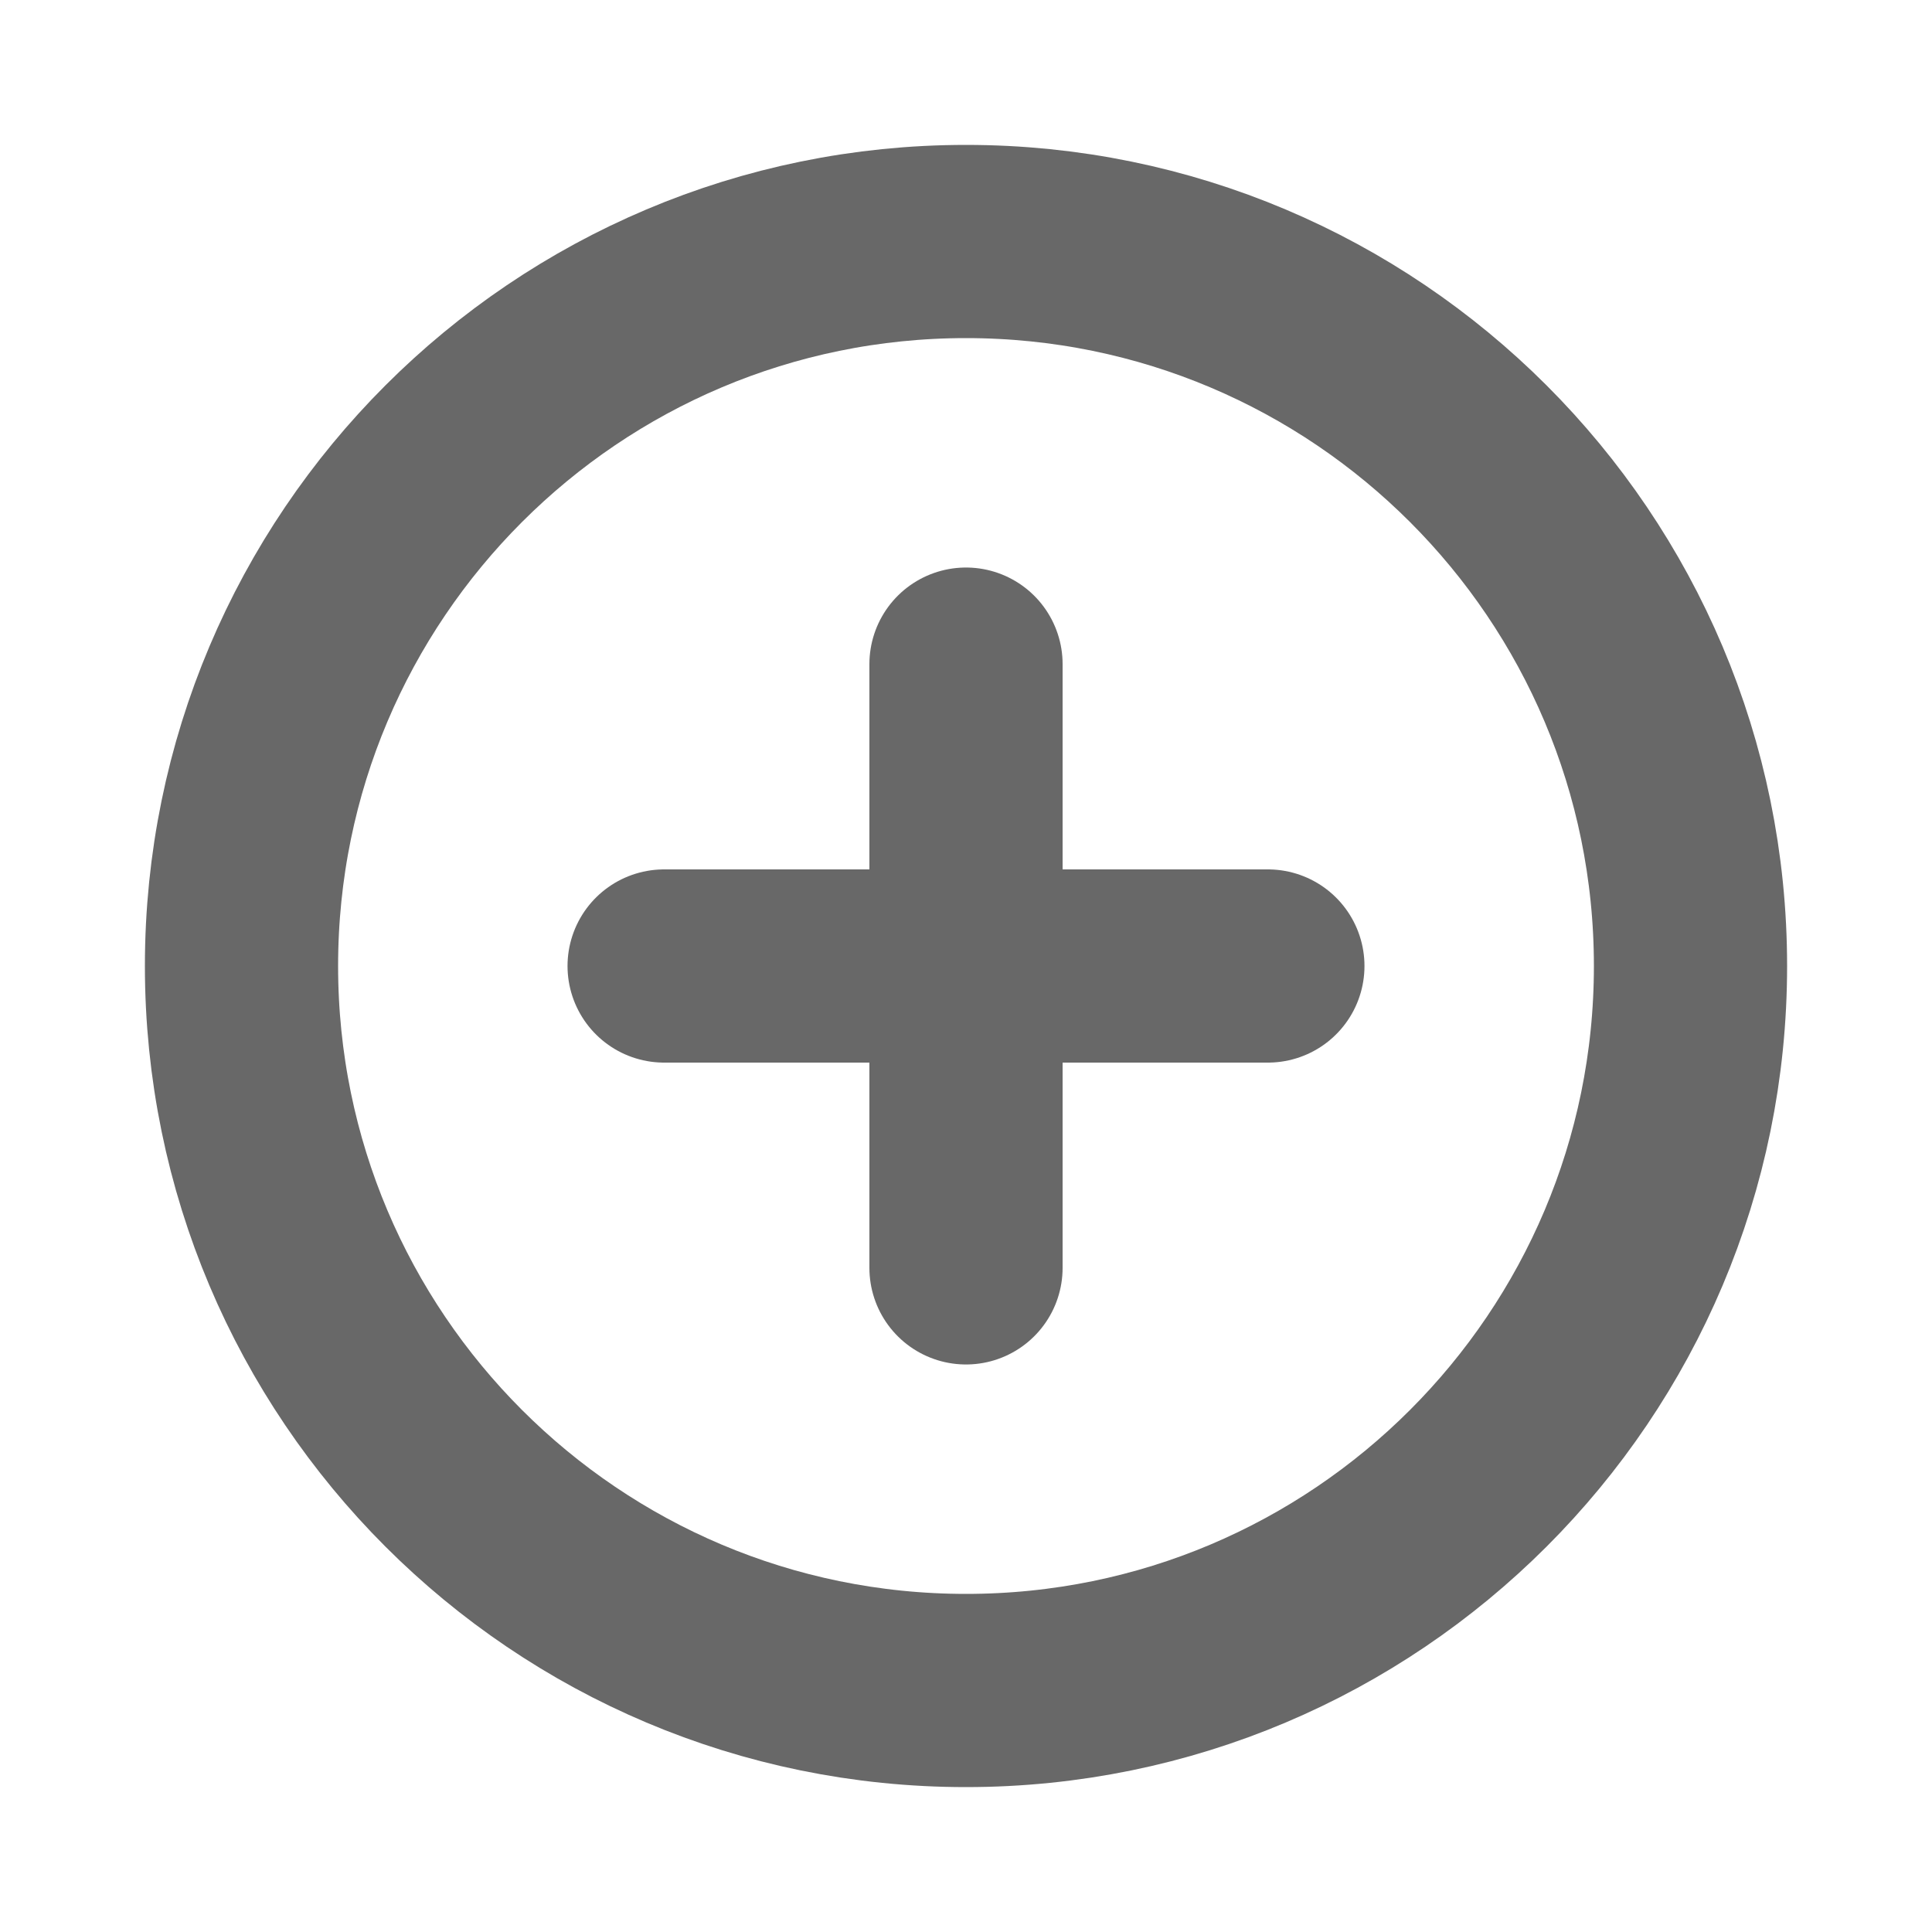
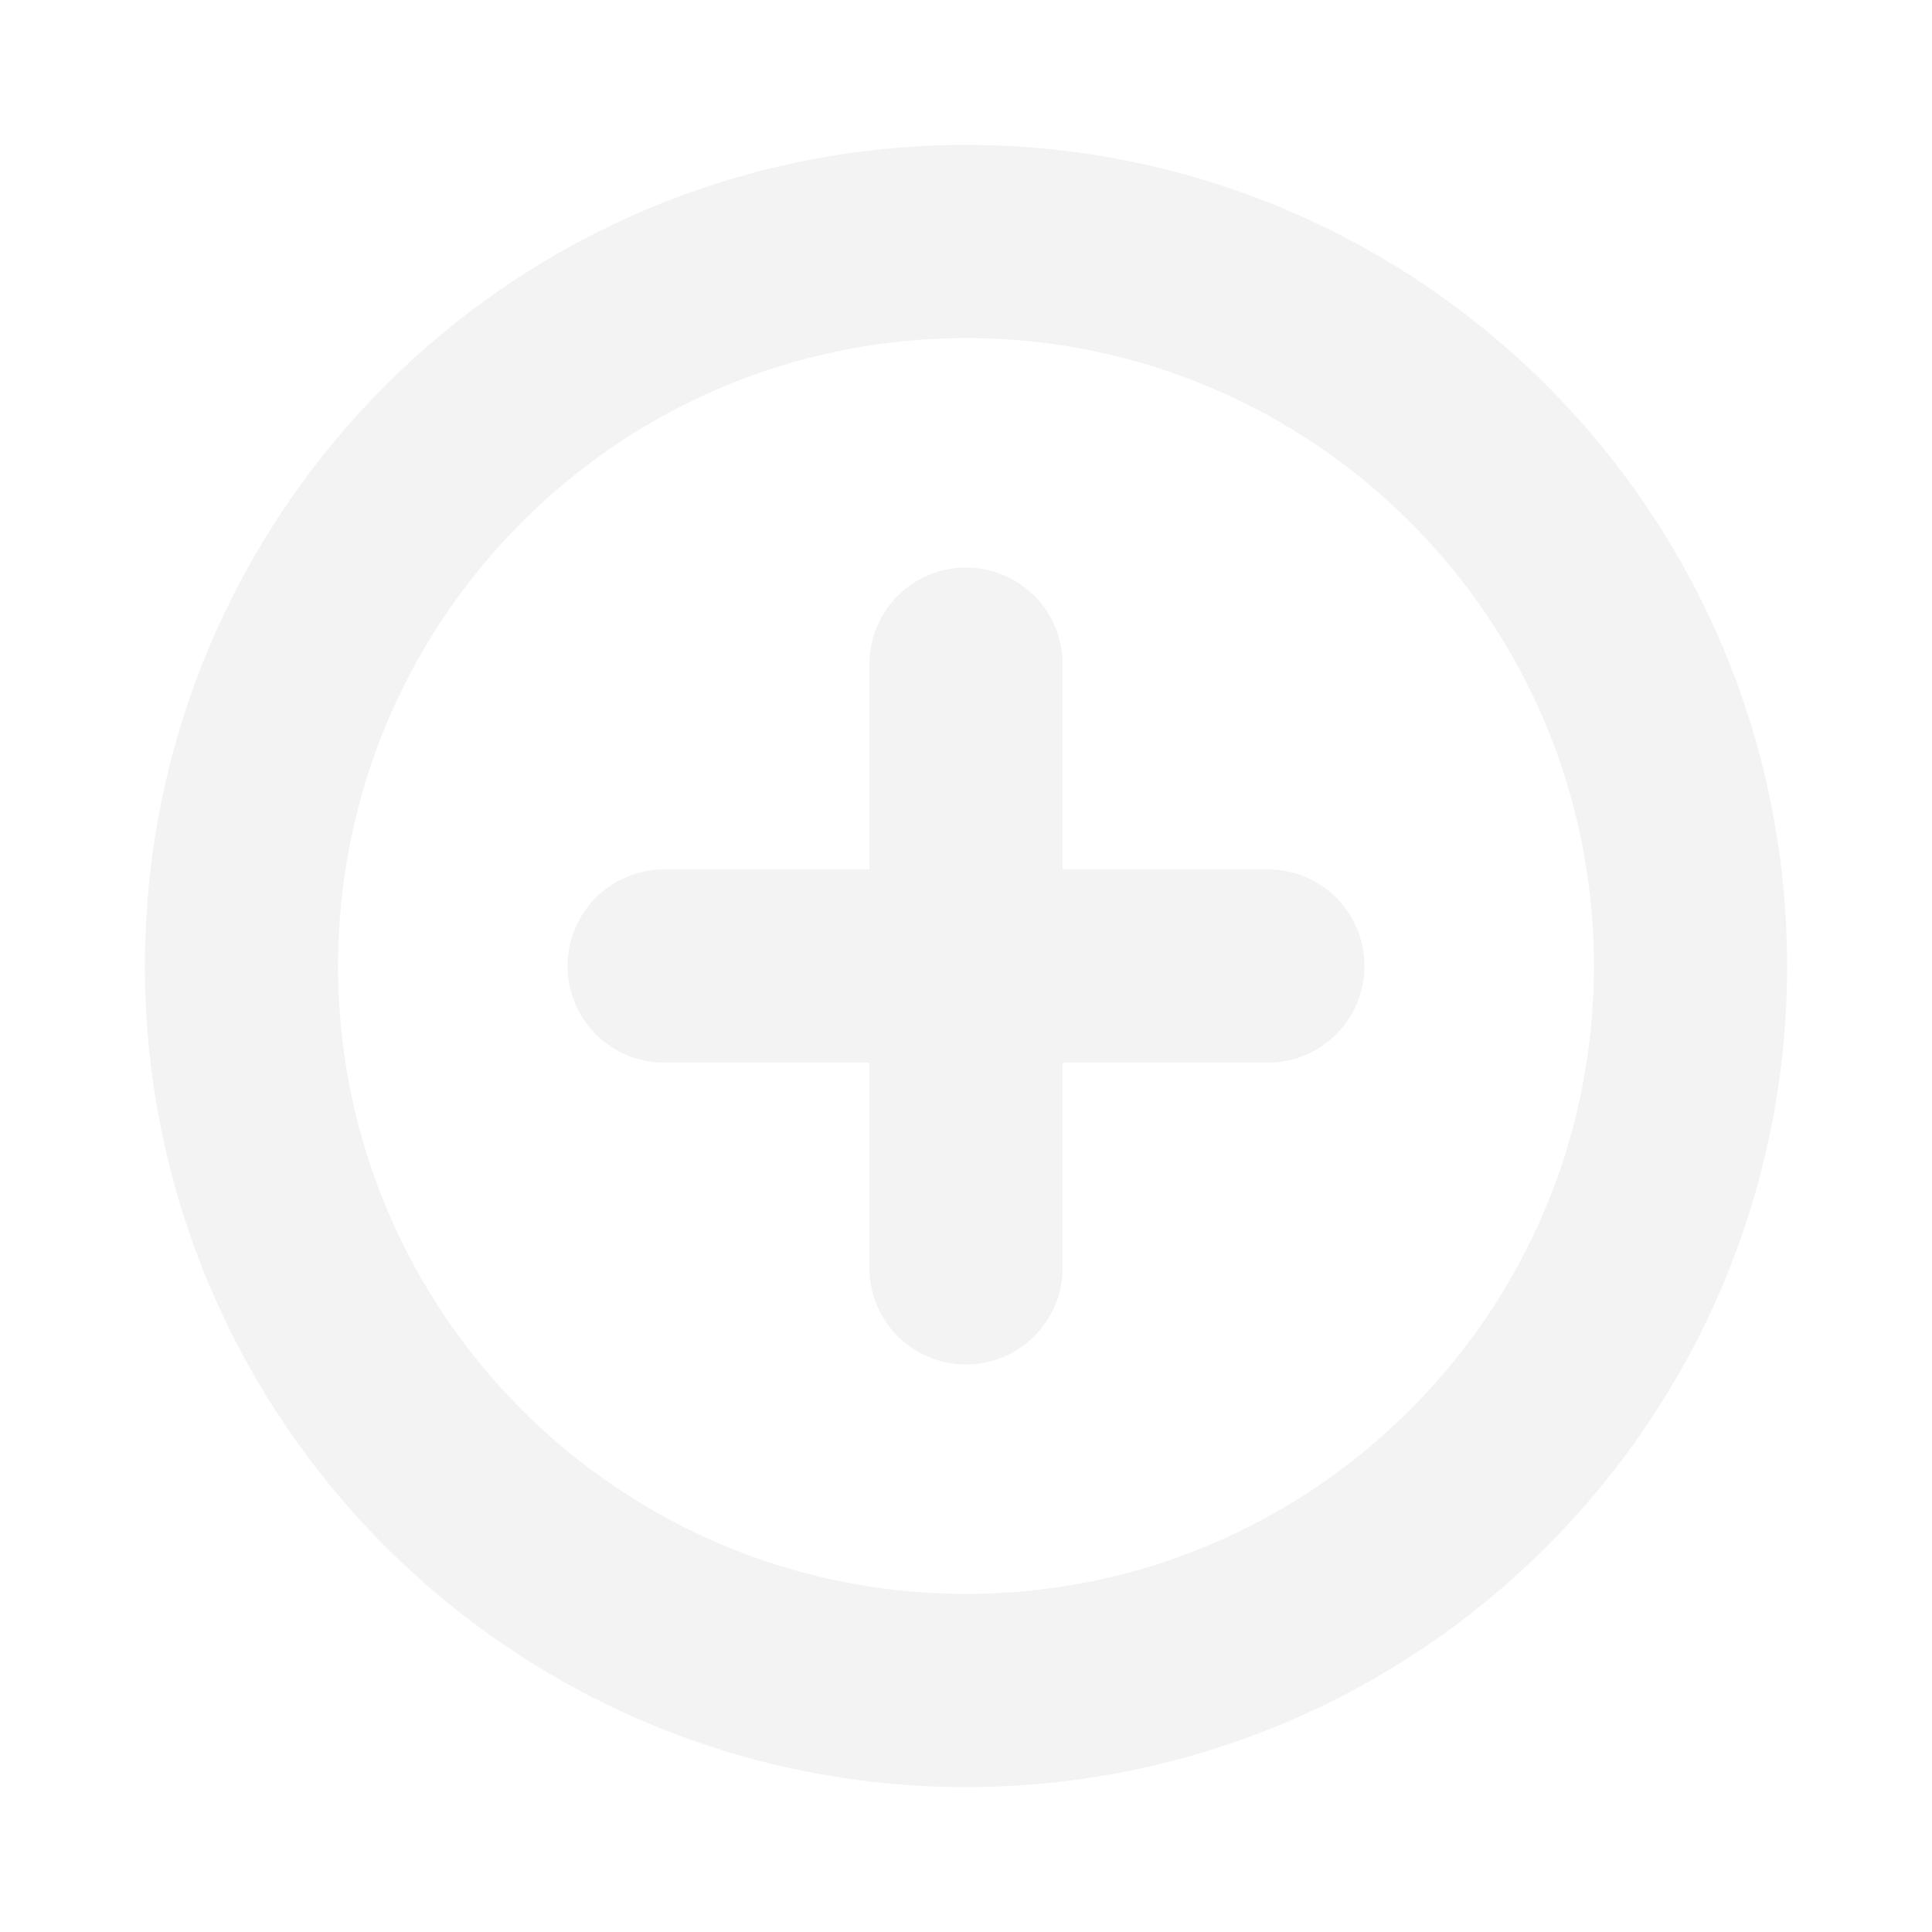
<svg xmlns="http://www.w3.org/2000/svg" width="20" height="20" viewBox="0 0 20 20" fill="none">
-   <path d="M10 17.5C14.142 17.5 17.5 14.142 17.5 10C17.5 5.858 14.142 2.5 10 2.5C5.858 2.5 2.5 5.858 2.5 10C2.5 14.142 5.858 17.5 10 17.5Z" stroke="#686868" stroke-width="2" stroke-miterlimit="10" />
-   <path d="M6.875 10H13.125" stroke="#686868" stroke-width="2" stroke-linecap="round" stroke-linejoin="round" />
-   <path d="M10 6.875V13.125" stroke="#686868" stroke-width="2" stroke-linecap="round" stroke-linejoin="round" />
+   <path d="M10 17.5C14.142 17.5 17.5 14.142 17.5 10C17.5 5.858 14.142 2.5 10 2.5C5.858 2.5 2.5 5.858 2.5 10C2.5 14.142 5.858 17.5 10 17.5Z" stroke="#F3F3F3" stroke-width="2" stroke-miterlimit="10" />
+   <path d="M6.875 10H13.125" stroke="#F3F3F3" stroke-width="2" stroke-linecap="round" stroke-linejoin="round" />
+   <path d="M10 6.875V13.125" stroke="#F3F3F3" stroke-width="2" stroke-linecap="round" stroke-linejoin="round" />
</svg>
